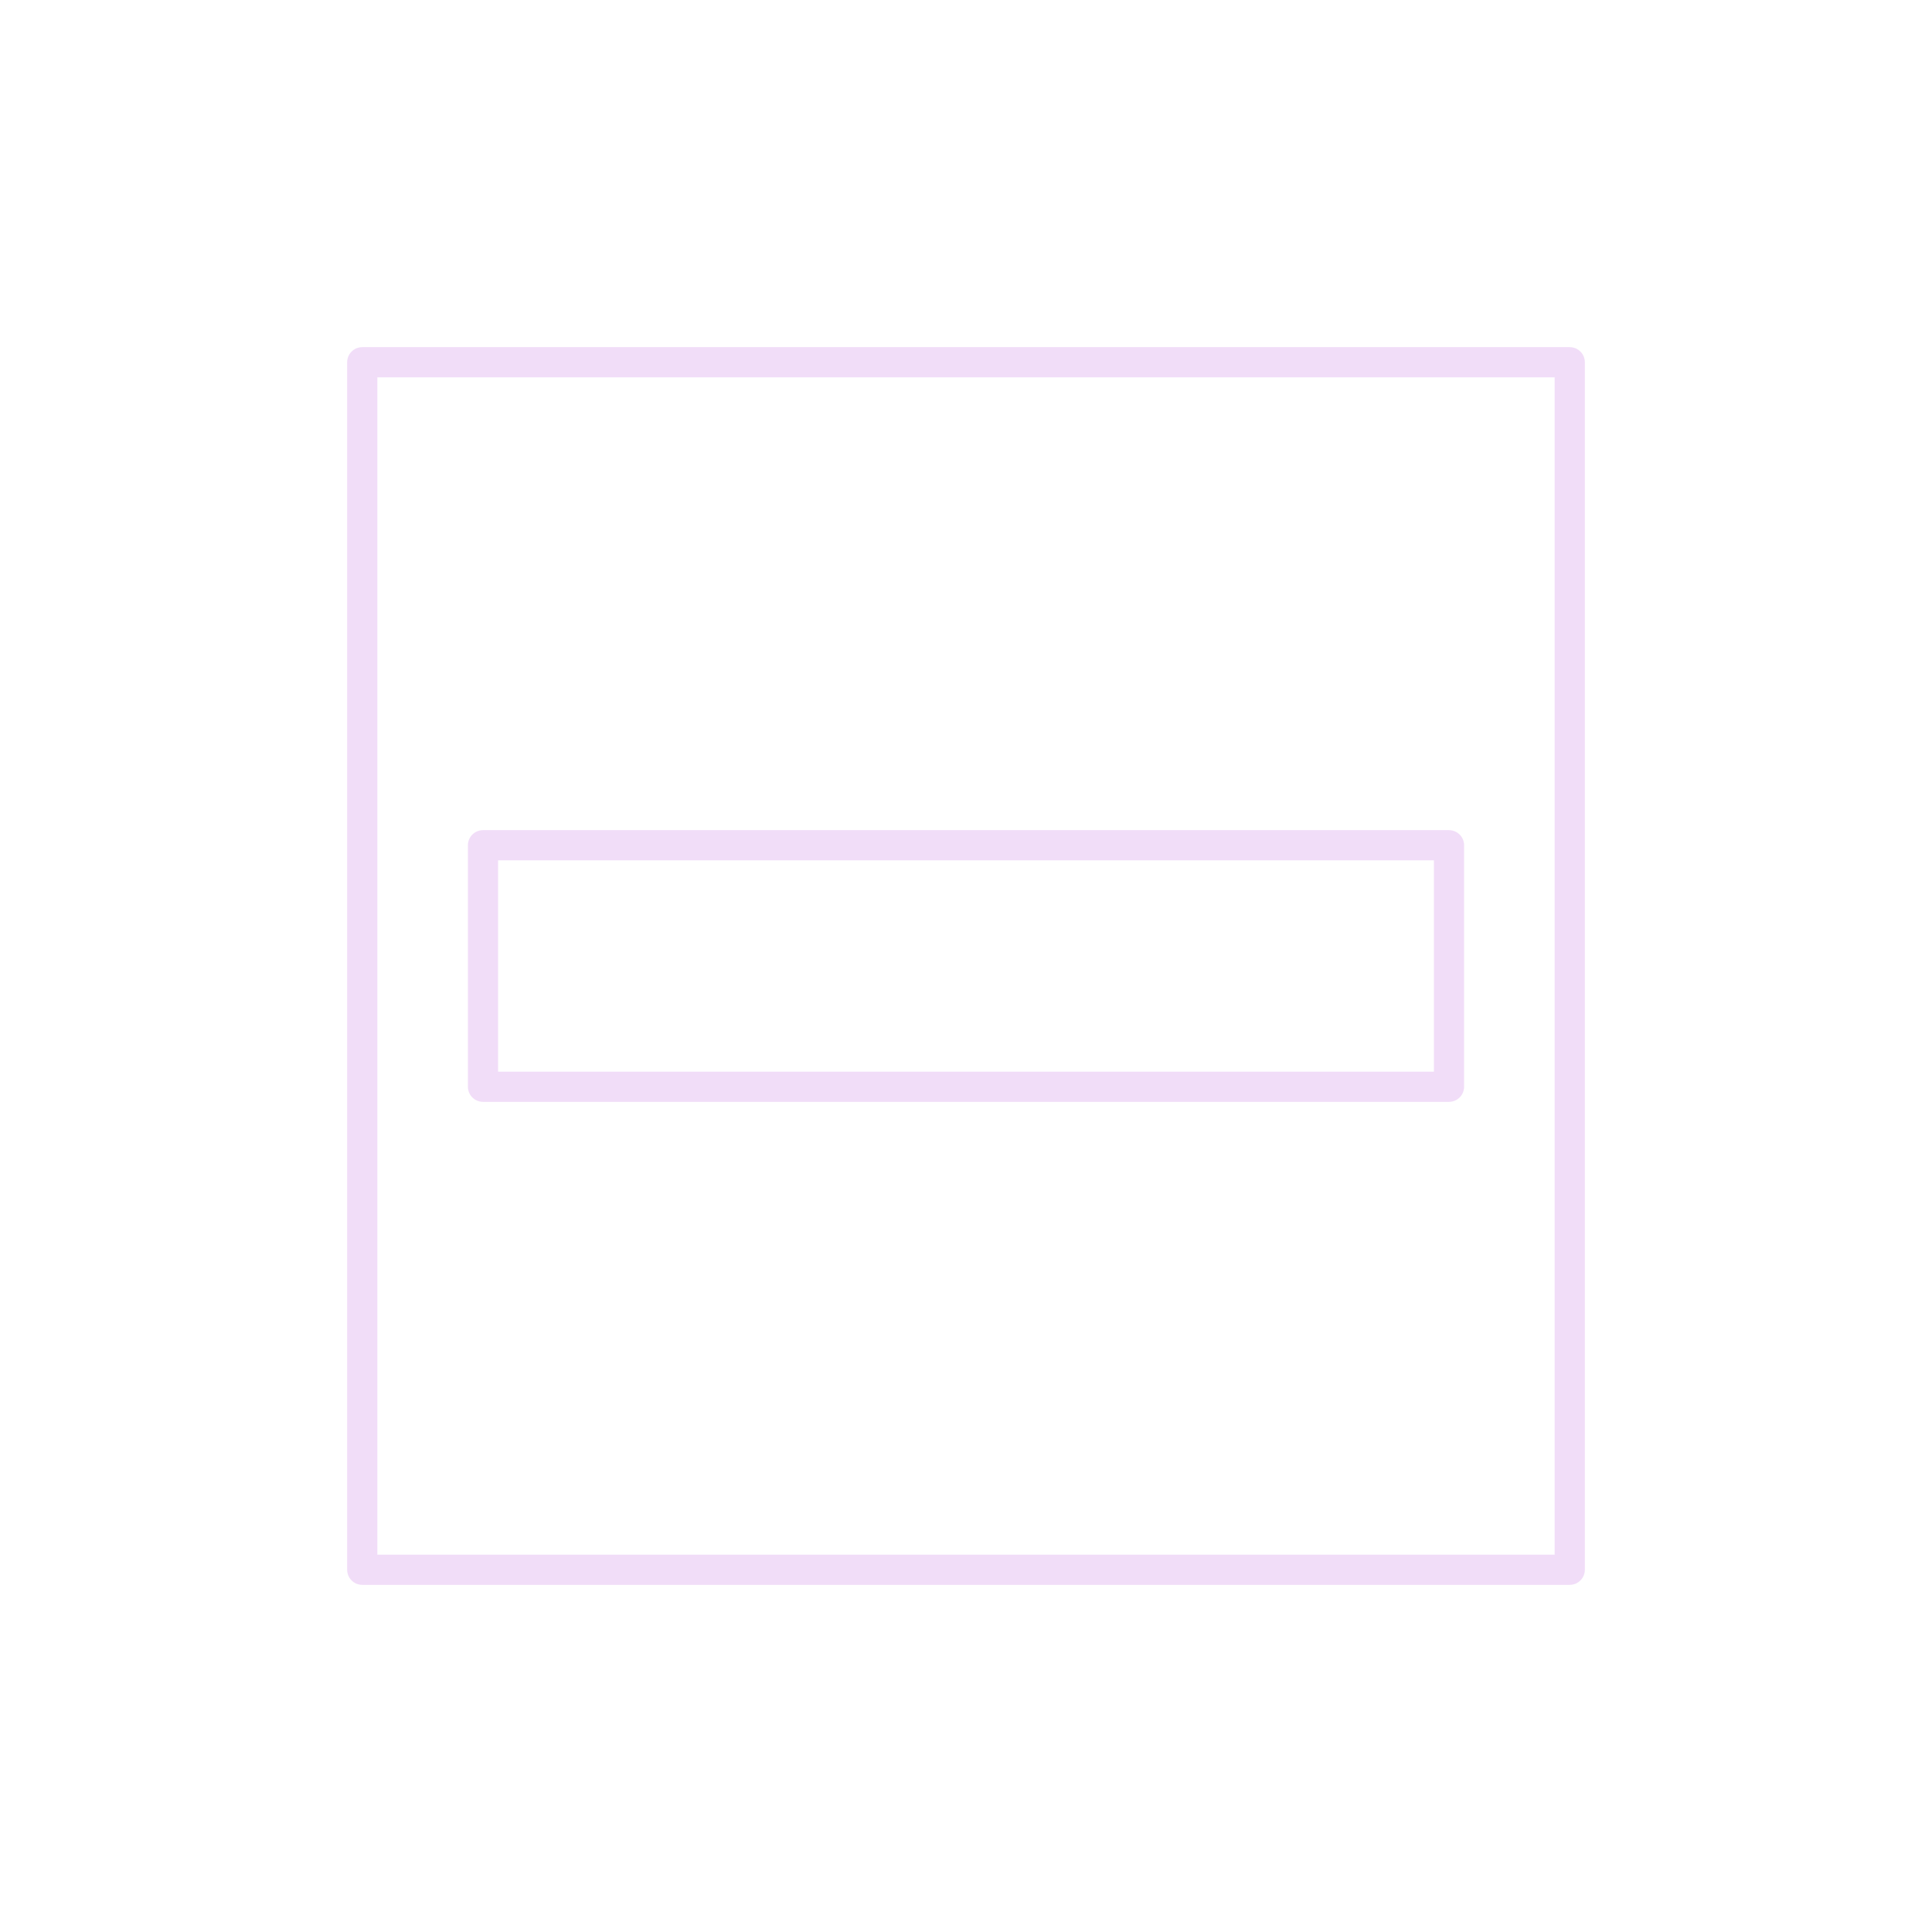
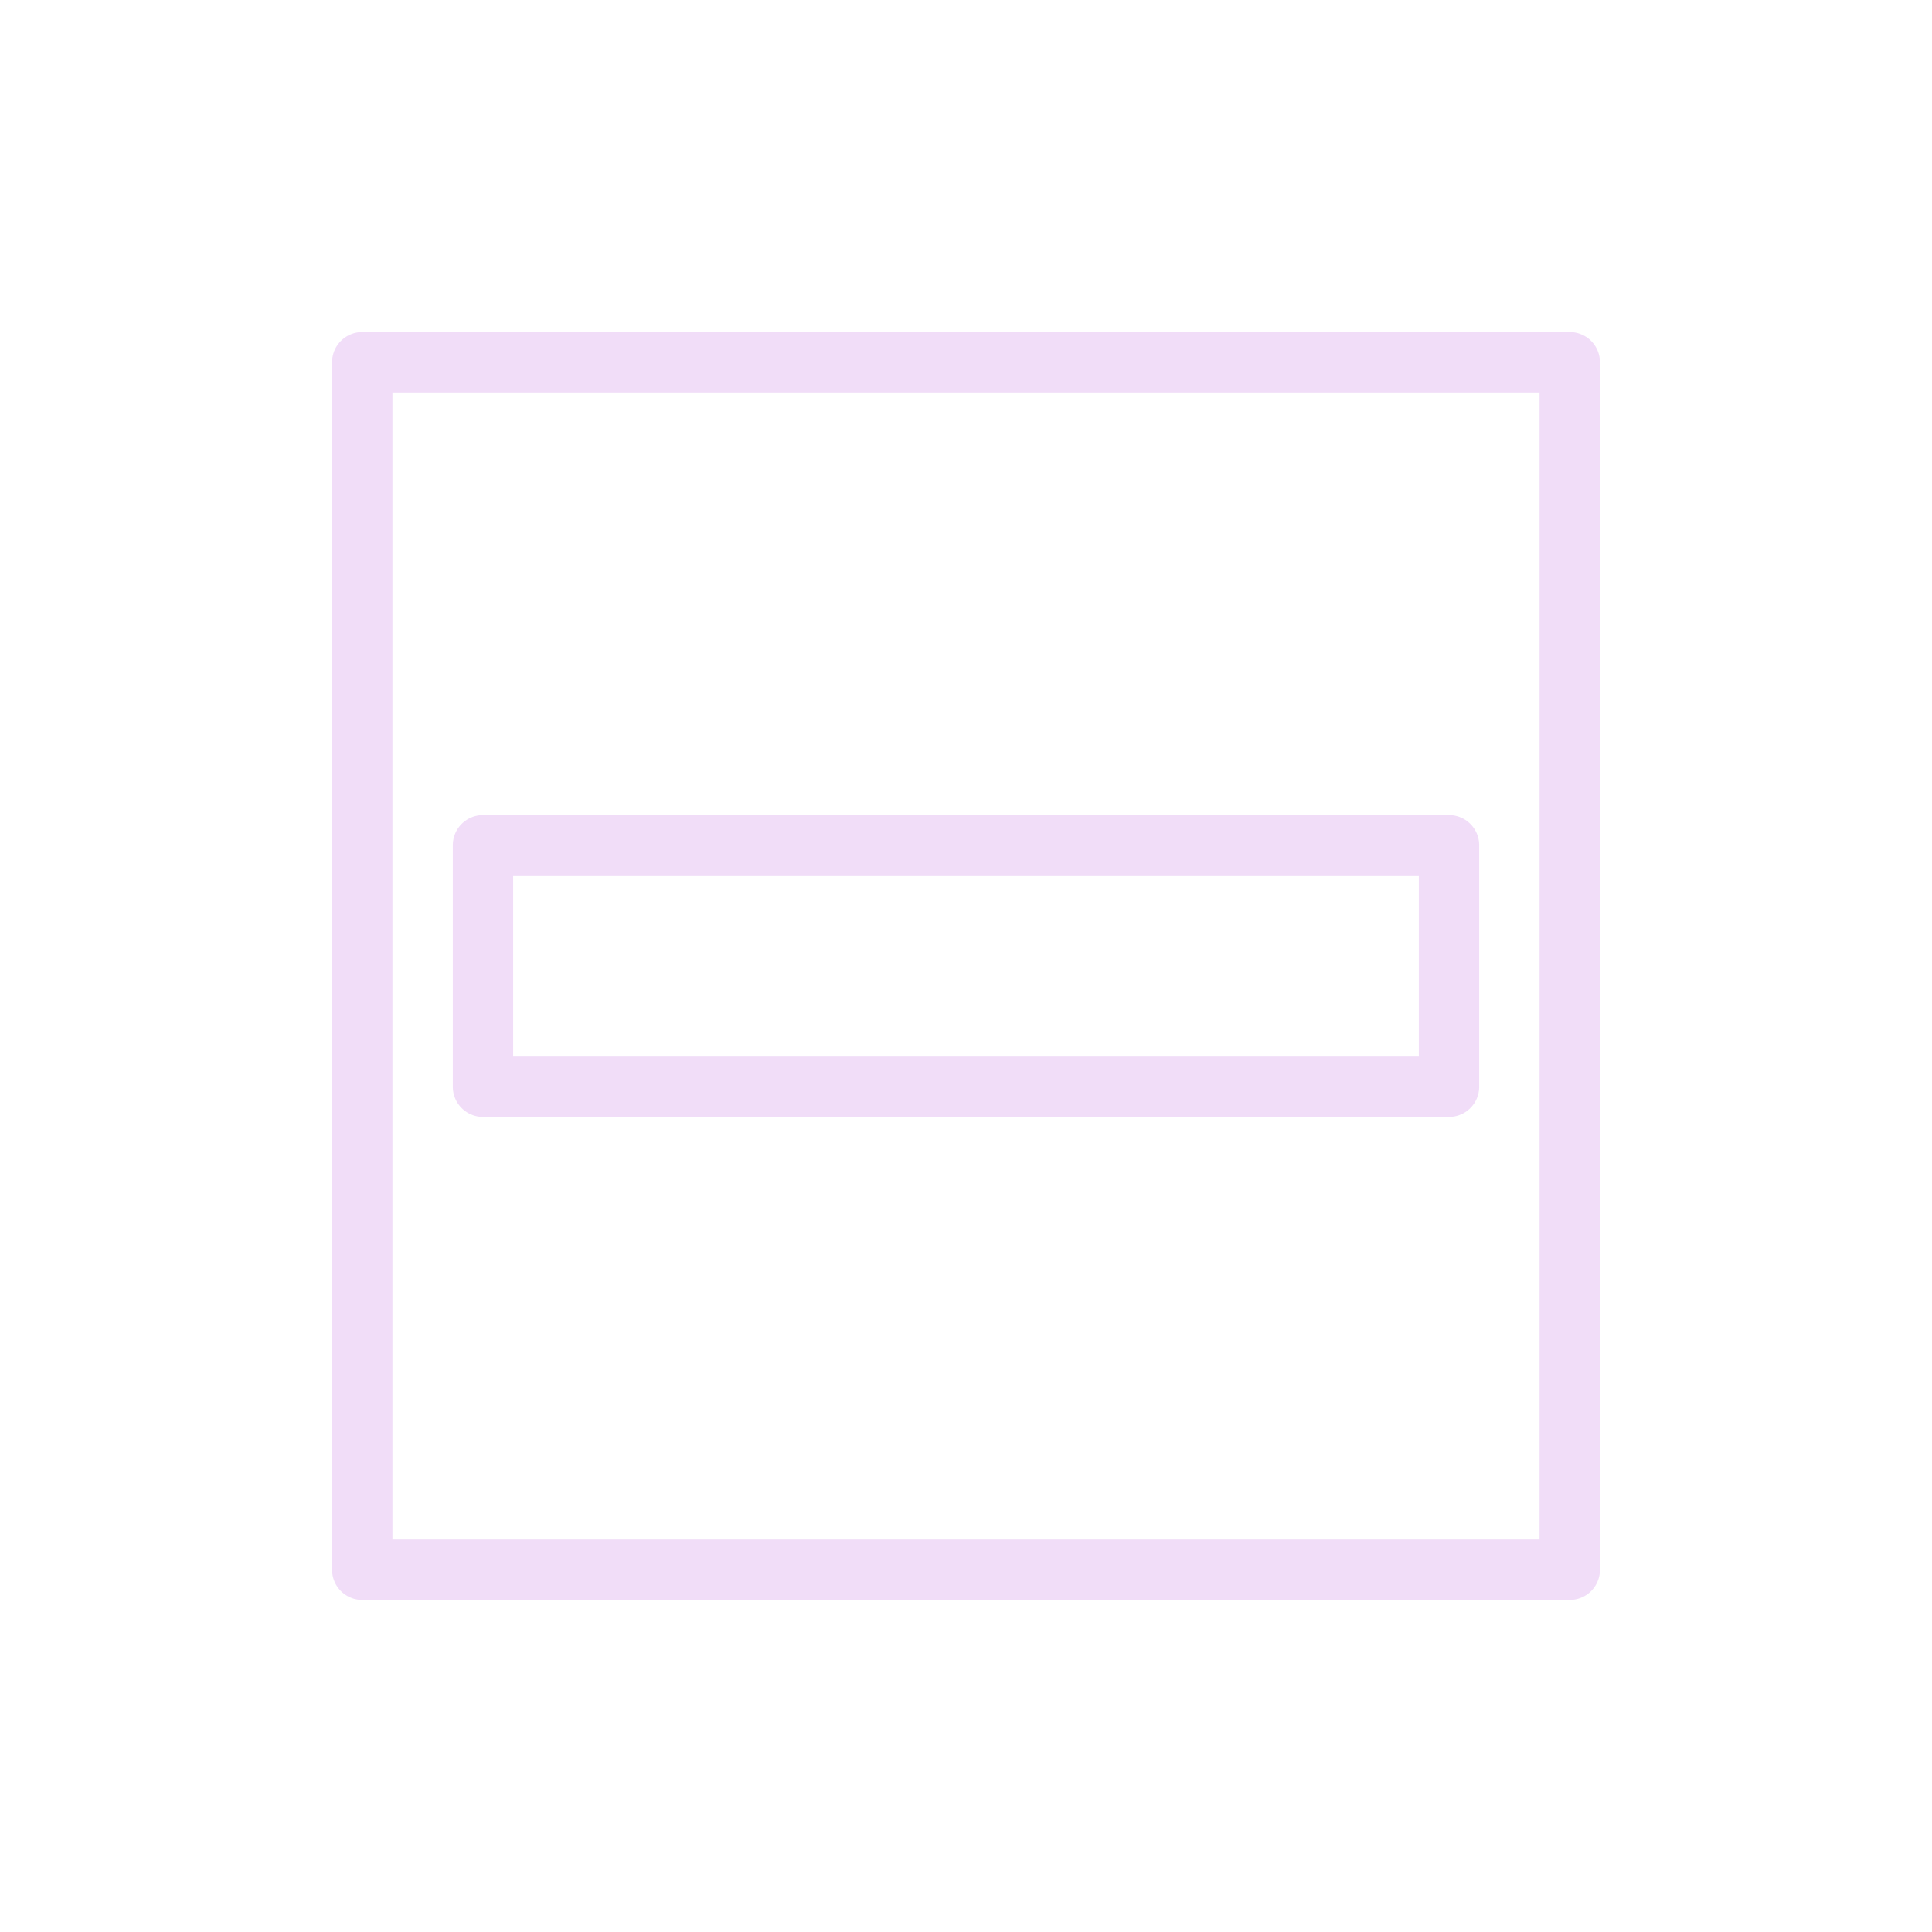
<svg xmlns="http://www.w3.org/2000/svg" width="100%" height="100%" viewBox="0 0 32 32" version="1.1">
-   <g transform="matrix(0.5,0,0,0.5,0,0)" style="fill:none;stroke:#dae6;stroke-width:1px;stroke-linecap:round;stroke-linejoin:round;">
+   <g transform="matrix(0.5,0,0,0.5,0,0)" style="fill:none;stroke:#dae6;stroke-width:2px;stroke-linecap:round;stroke-linejoin:round;">
    <rect x="16" y="28" width="32" height="8" />
    <rect x="12" y="12" width="40" height="40" />
  </g>
</svg>
